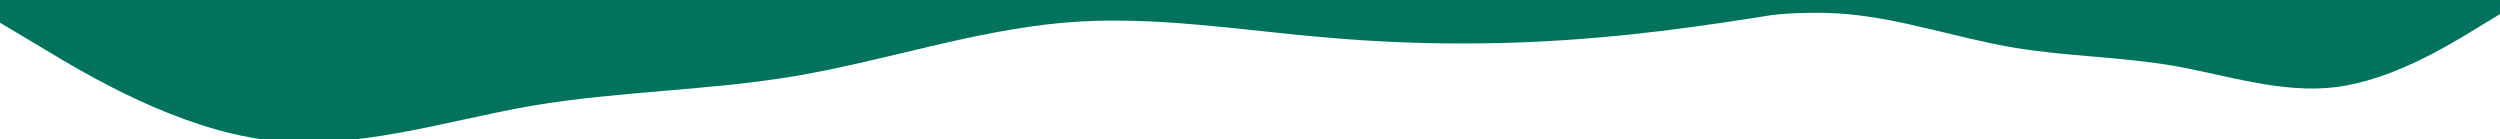
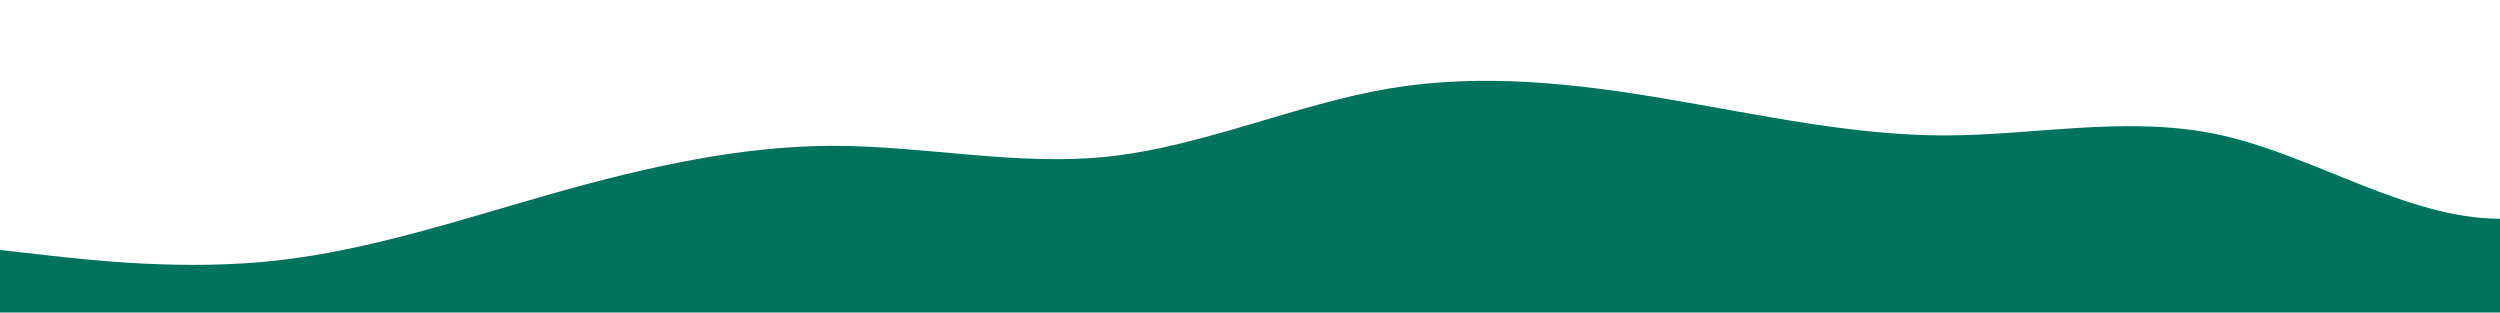
- <svg xmlns="http://www.w3.org/2000/svg" viewBox="0 0 1440 80" fill="none">
-   <path d="M1440 8.13L1424.33 17.607C1408.65 27.185 1377.4 45.986 1345.87 50.128C1314.66 54.116 1283.27 43.446 1252.2 37.932C1220.67 32.521 1189.14 32.521 1158.07 27.109C1126.67 21.596 1095.46 10.925 1063.93 8.13C1032.68 5.335 1001.33 10.925 969.804 13.542C938.686 16.26 907.203 16.26 876.131 13.542C844.647 10.925 813.529 5.335 797.536 2.719L782 -1.05554e-06H797.673C813.346 -1.05554e-06 844.601 -1.05554e-06 876.131 -1.05554e-06C907.34 -1.05554e-06 938.732 -1.05554e-06 969.804 -1.05554e-06C1001.33 -1.05554e-06 1032.86 -1.05554e-06 1063.93 -1.05554e-06C1095.33 -1.05554e-06 1126.54 -1.05554e-06 1158.07 -1.05554e-06C1189.32 -1.05554e-06 1220.67 -1.05554e-06 1252.2 -1.05554e-06C1283.31 -1.05554e-06 1314.8 -1.05554e-06 1345.87 -1.05554e-06C1377.35 -1.05554e-06 1408.47 -1.05554e-06 1424.46 -1.05554e-06H1440V8.13Z" fill="#01725C" />
-   <path d="M0 13.072L25.534 28.309C51.069 43.71 101.989 73.939 153.356 80.597C204.201 87.011 255.344 69.854 305.967 60.989C357.333 52.288 408.7 52.288 459.322 43.587C510.466 34.723 561.311 17.566 612.678 13.072C663.598 8.579 714.667 17.566 766.033 21.773C816.73 26.144 868.022 26.144 918.644 21.773C969.937 17.566 1020.63 8.579 1046.69 4.371L1072 1.46998e-06H1046.47C1020.93 1.46998e-06 970.011 1.46998e-06 918.644 1.46998e-06C867.799 1.46998e-06 816.656 1.46998e-06 766.033 1.46998e-06C714.667 1.46998e-06 663.3 1.46998e-06 612.678 1.46998e-06C561.534 1.46998e-06 510.689 1.46998e-06 459.322 1.46998e-06C408.402 1.46998e-06 357.333 1.46998e-06 305.967 1.46998e-06C255.27 1.46998e-06 203.978 1.46998e-06 153.356 1.46998e-06C102.063 1.46998e-06 51.367 1.46998e-06 25.311 1.46998e-06H0V13.072Z" fill="#01725C" />
+ <svg xmlns="http://www.w3.org/2000/svg" id="wave" viewBox="0 0 1440 180" version="1.1">
+   <defs>
+     <linearGradient id="sw-gradient-0" x1="0" x2="0" y1="1" y2="0">
+       <stop stop-color="rgba(1, 114, 92, 1)" offset="0%" />
+       <stop stop-color="rgba(1, 114, 92, 1)" offset="100%" />
+     </linearGradient>
+   </defs>
+   <path style="transform:translate(0, 0px); opacity:1" fill="url(#sw-gradient-0)" d="M0,144L26.7,147C53.3,150,107,156,160,150C213.3,144,267,126,320,111C373.3,96,427,84,480,84C533.3,84,587,96,640,90C693.3,84,747,60,800,51C853.3,42,907,48,960,57C1013.3,66,1067,78,1120,78C1173.3,78,1227,66,1280,78C1333.3,90,1387,126,1440,126C1493.3,126,1547,90,1600,66C1653.3,42,1707,30,1760,30C1813.3,30,1867,42,1920,48C1973.3,54,2027,54,2080,57C2133.3,60,2187,66,2240,84C2293.3,102,2347,132,2400,147C2453.3,162,2507,162,2560,144C2613.3,126,2667,90,2720,81C2773.3,72,2827,90,2880,105C2933.3,120,2987,132,3040,120C3093.3,108,3147,72,3200,72C3253.3,72,3307,108,3360,108C3413.3,108,3467,72,3520,48C3573.3,24,3627,12,3680,30C3733.3,48,3787,96,3813,120L3840,144L3840,180L3813.3,180C3786.7,180,3733,180,3680,180C3626.7,180,3573,180,3520,180C3466.7,180,3413,180,3360,180C3306.7,180,3253,180,3200,180C3146.7,180,3093,180,3040,180C2986.7,180,2933,180,2880,180C2826.7,180,2773,180,2720,180C2666.7,180,2613,180,2560,180C2506.7,180,2453,180,2400,180C2346.7,180,2293,180,2240,180C2186.7,180,2133,180,2080,180C2026.7,180,1973,180,1920,180C1866.7,180,1813,180,1760,180C1706.7,180,1653,180,1600,180C1546.7,180,1493,180,1440,180C1386.7,180,1333,180,1280,180C1226.7,180,1173,180,1120,180C1066.7,180,1013,180,960,180C906.7,180,853,180,800,180C746.7,180,693,180,640,180C586.7,180,533,180,480,180C426.7,180,373,180,320,180C266.7,180,213,180,160,180C106.7,180,53,180,27,180L0,180Z" />
</svg>
